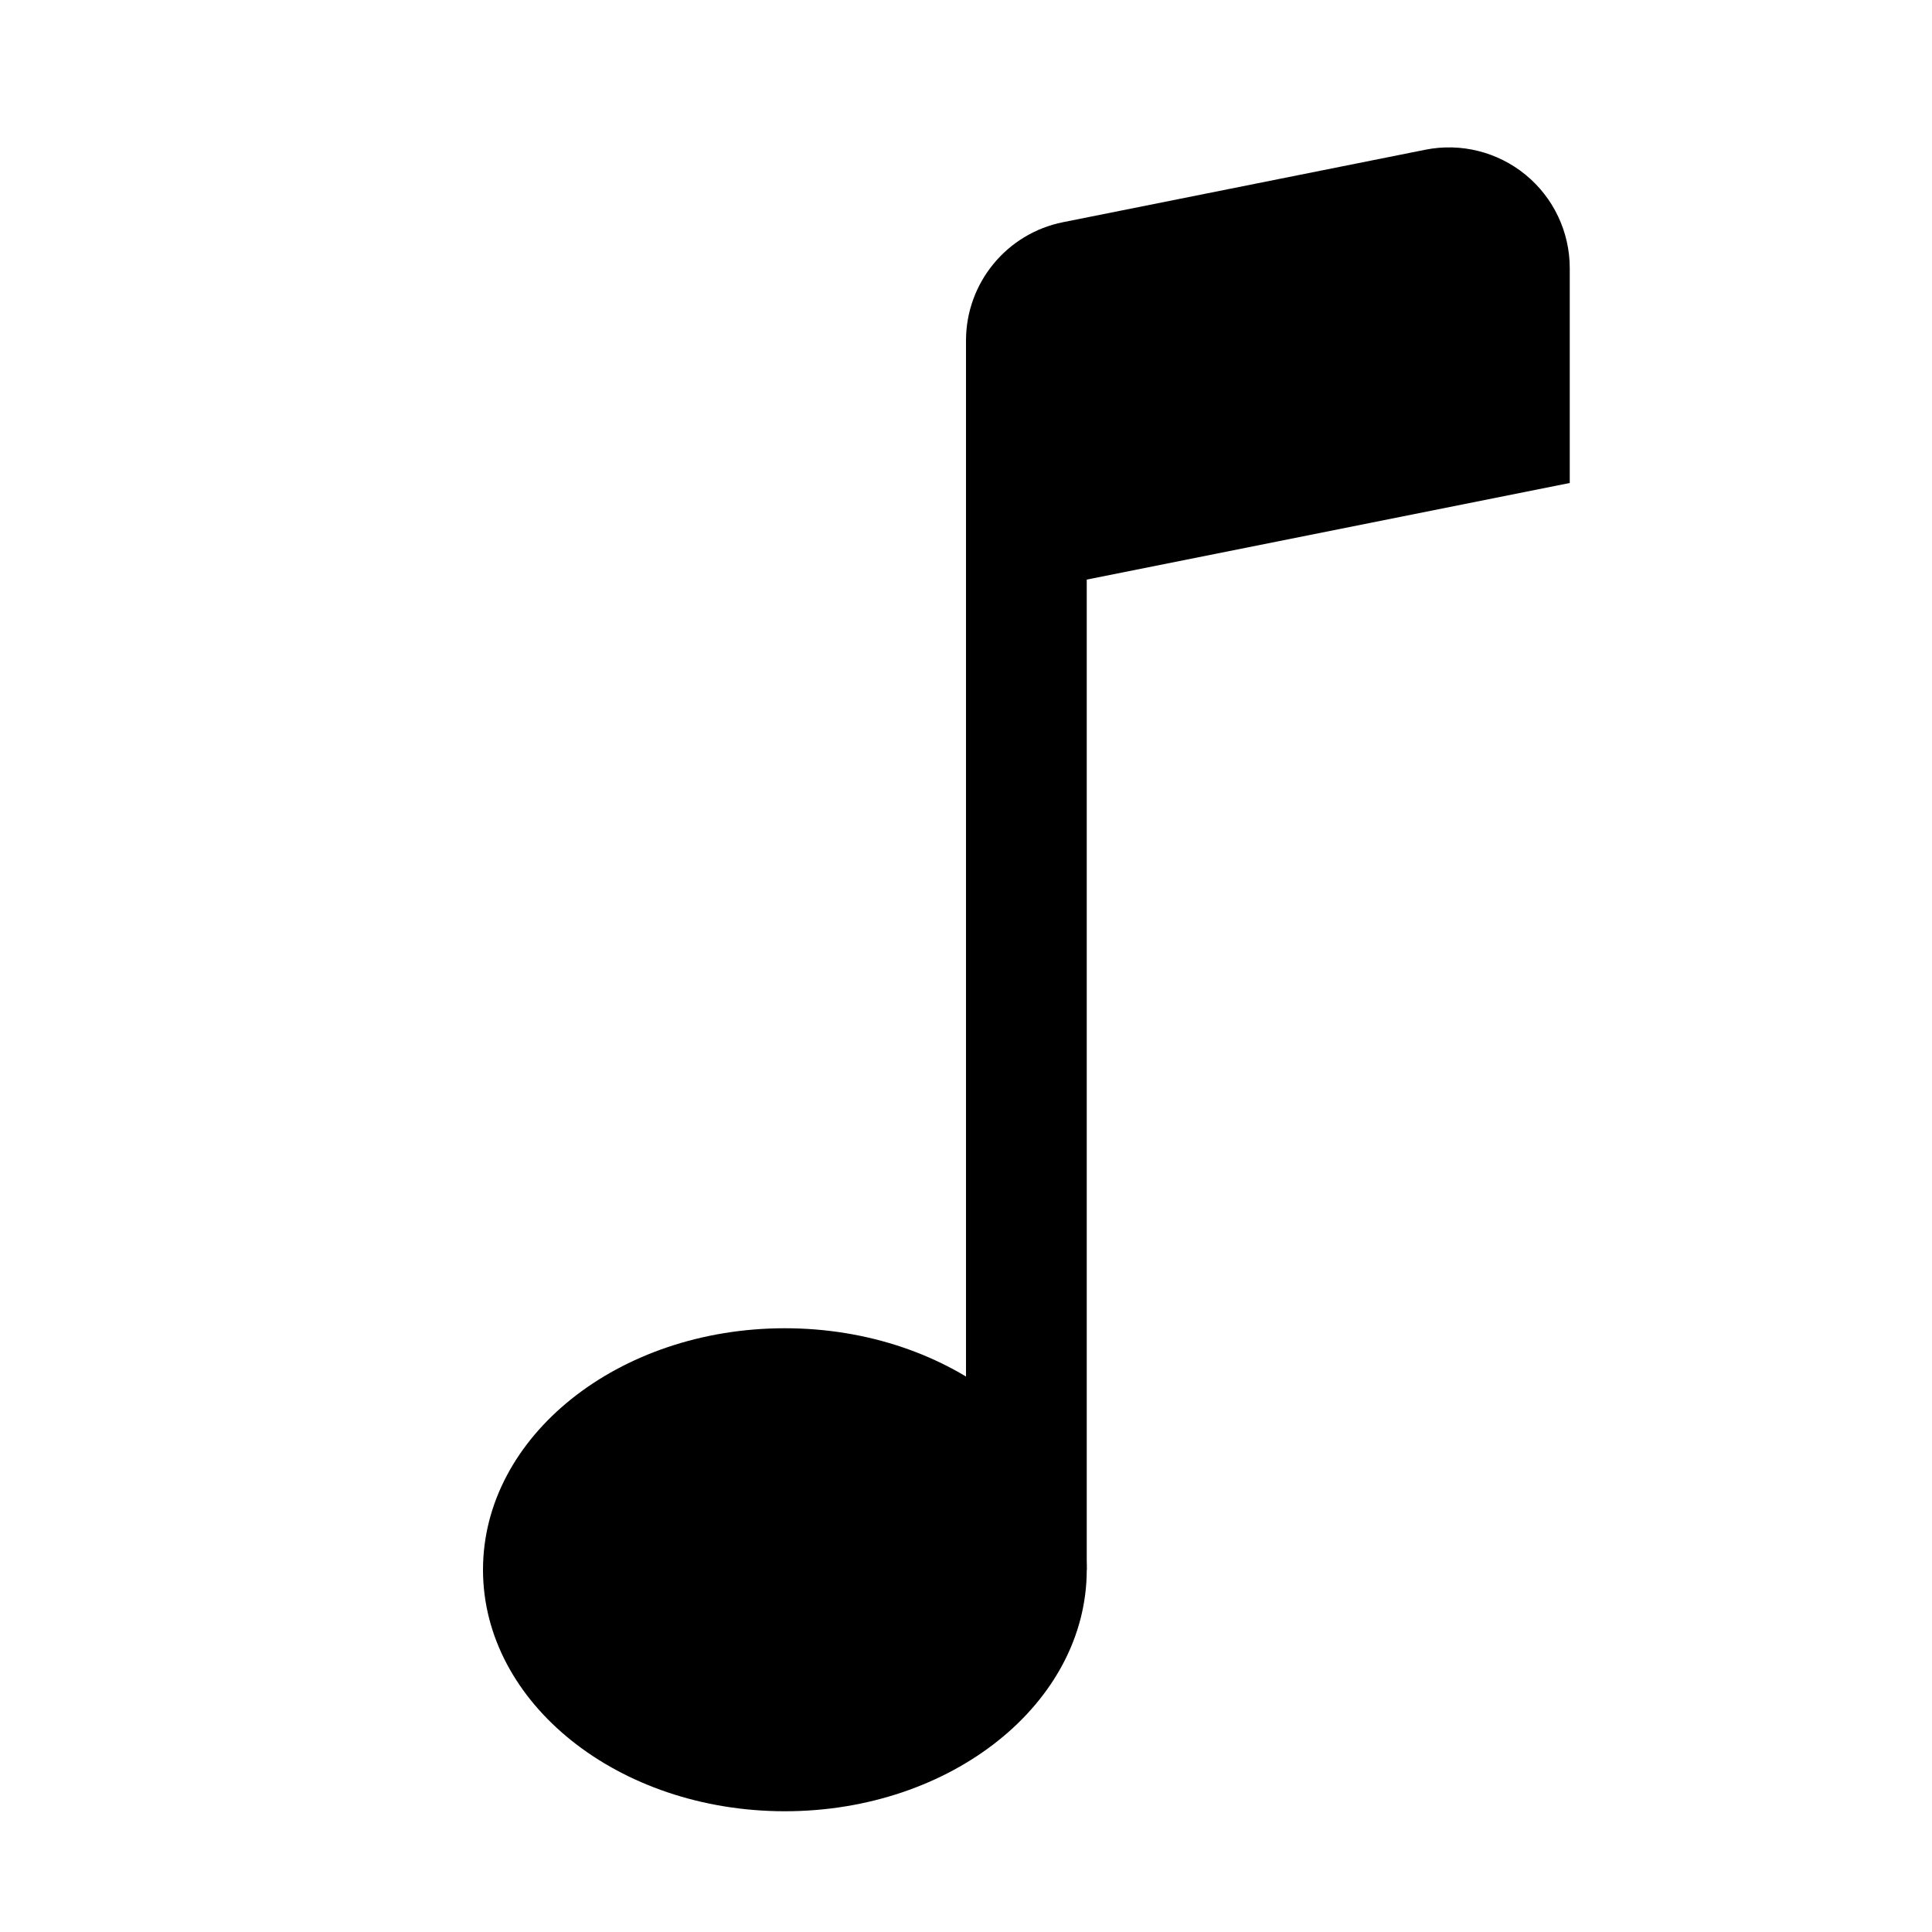
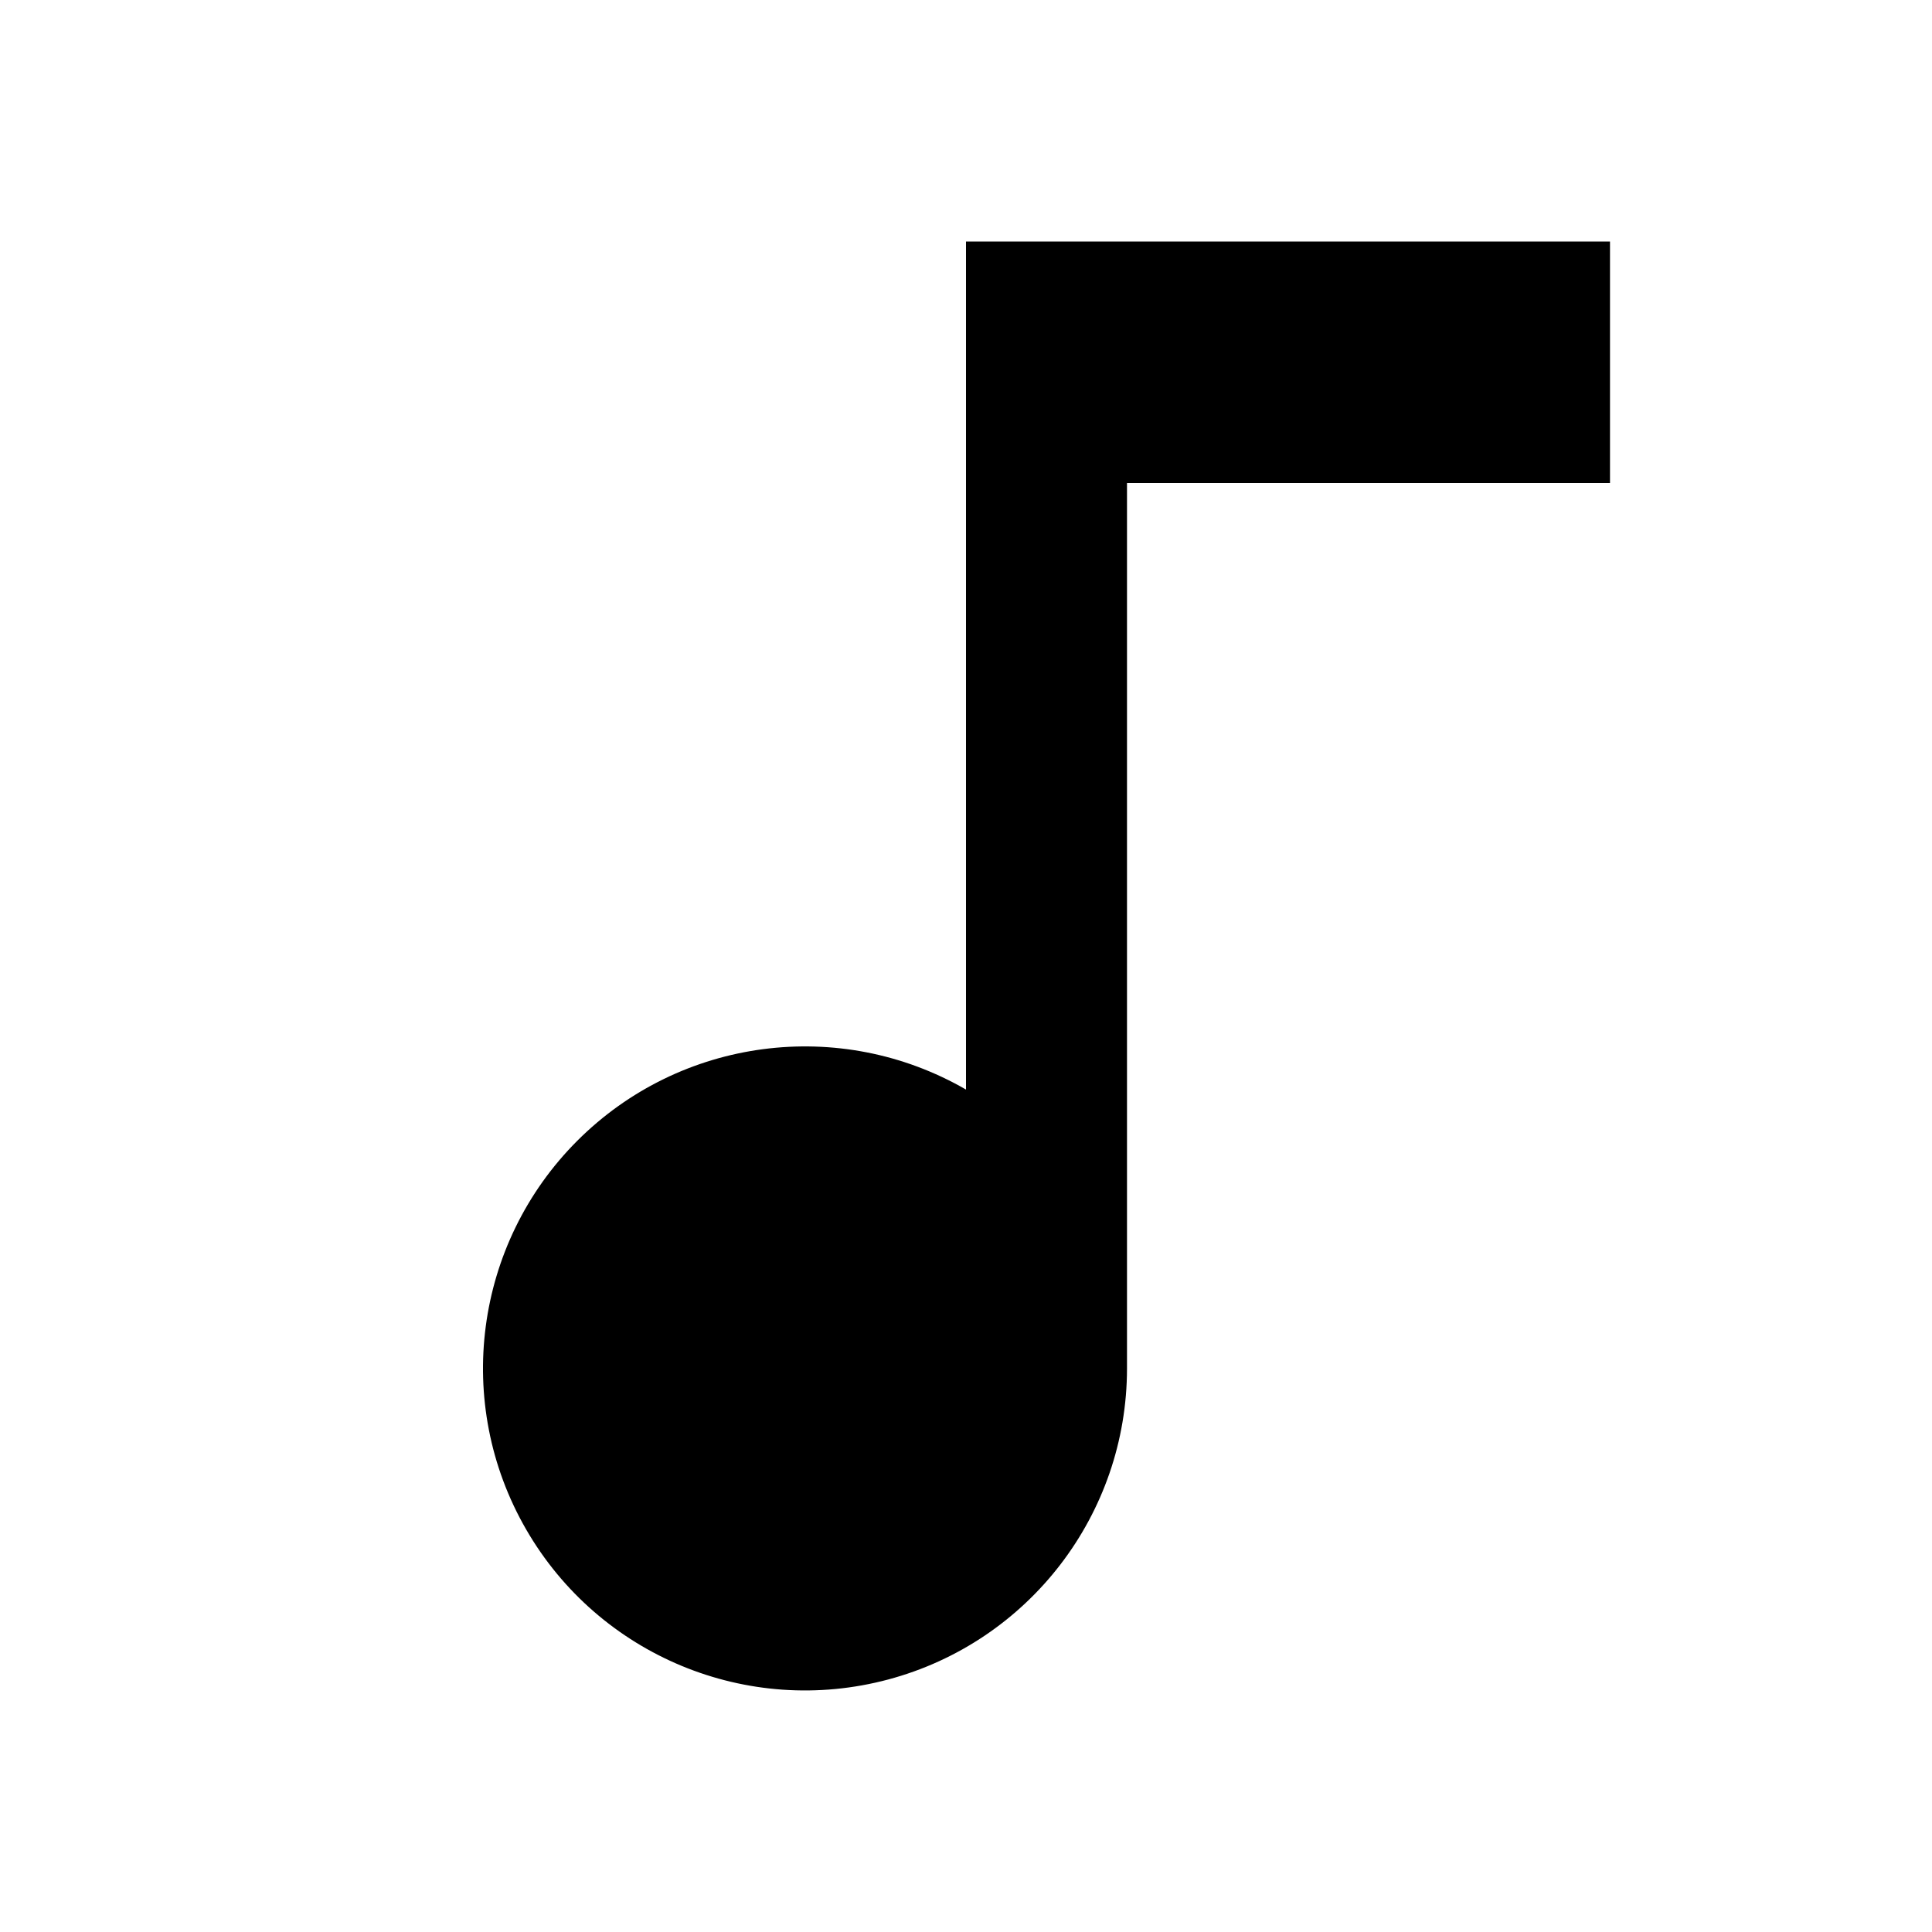
- <svg xmlns="http://www.w3.org/2000/svg" width="16" height="16" fill="currentColor" class="bi bi-music-note" viewBox="0 0 16 16">
-   <path d="M9 13c0 1.105-1.12 2-2.5 2S4 14.105 4 13s1.12-2 2.5-2 2.5.895 2.5 2z" />
-   <path fill-rule="evenodd" d="M9 3v10H8V3h1z" />
-   <path d="M8 2.82a1 1 0 0 1 .804-.98l3-.6A1 1 0 0 1 13 2.22V4L8 5V2.82z" />
+ <svg xmlns="http://www.w3.org/2000/svg" aria-hidden="true" role="img" width="1em" height="1em" preserveAspectRatio="xMidYMid meet" viewBox="0 0 24 24">
+   <path fill="currentColor" d="M12 13.535V3h8v3h-6v11a4 4 0 1 1-2-3.465z" />
</svg>
